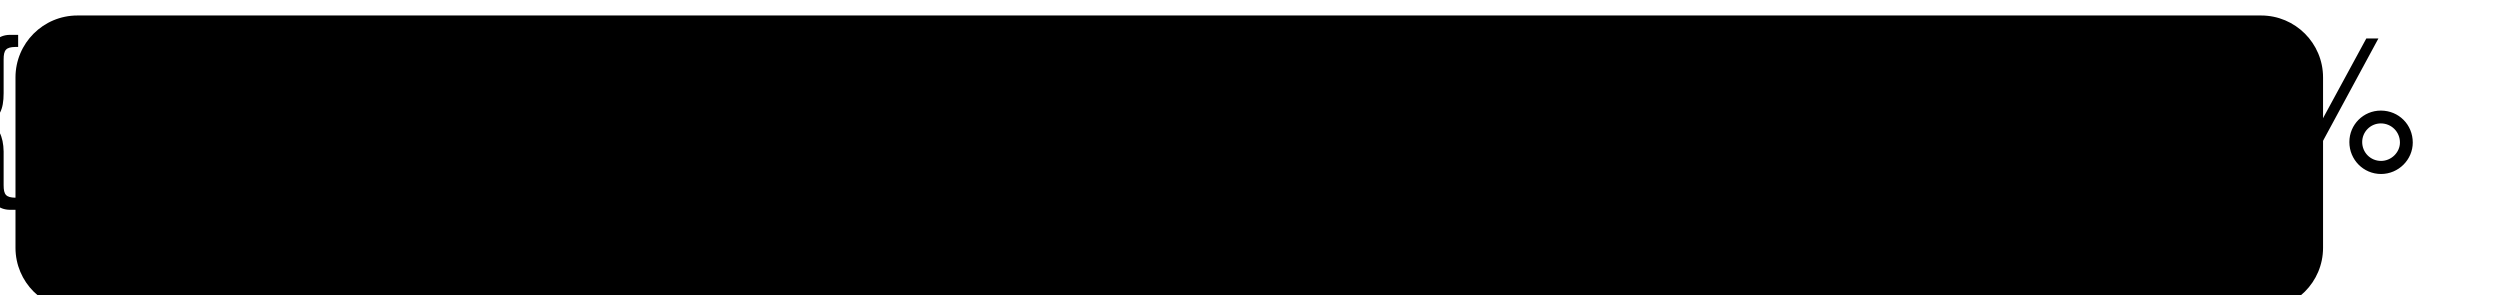
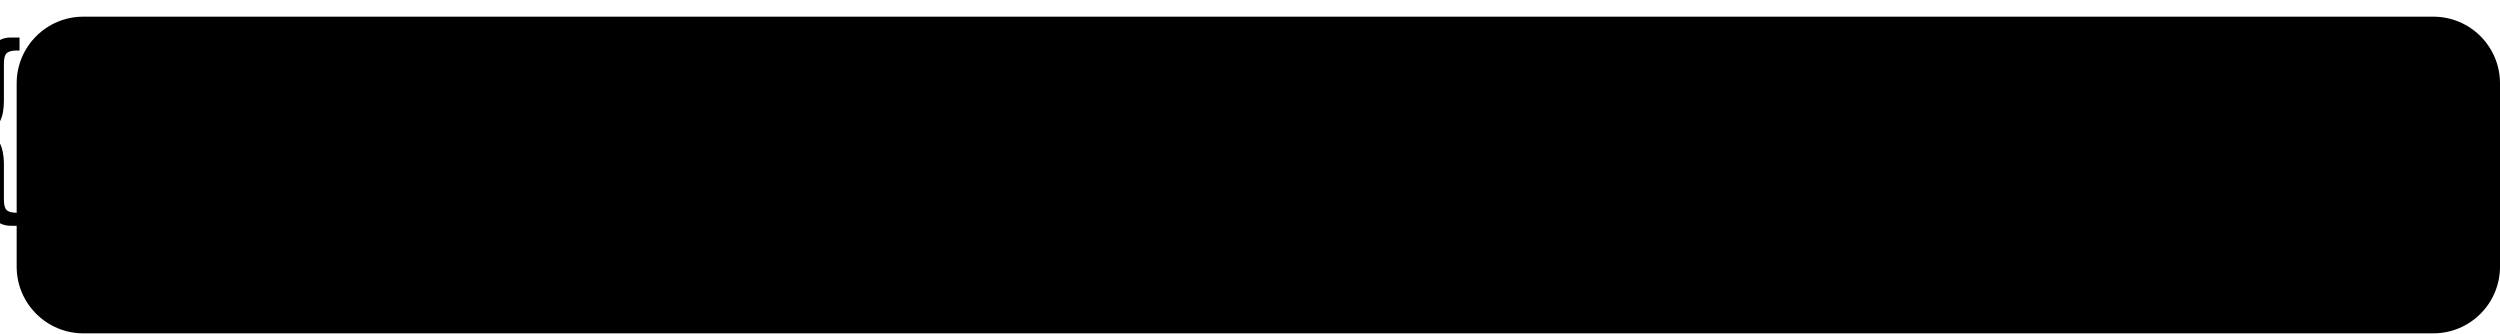
- <svg xmlns="http://www.w3.org/2000/svg" viewBox="150 20">
+ <svg xmlns="http://www.w3.org/2000/svg" viewBox="0 0 150 20" width="150" height="20">
  <defs>
    <linearGradient id="greenGradient" x1="0" x2="0" y1="0" y2="1" gradientTransform="rotate(270)">
      <stop offset="0%" stop-color="#a3ee5b" />
      <stop offset="50%" stop-color="#66d855" />
      <stop offset="100%" stop-color="#40ba0f" />
    </linearGradient>
    <linearGradient id="redGradient" x1="0" x2="0" y1="0" y2="1" gradientTransform="rotate(270)">
      <stop offset="0%" stop-color="#F1959B" />
      <stop offset="50%" stop-color="#F07470" />
      <stop offset="100%" stop-color="#EA4C46" />
    </linearGradient>
  </defs>
  <rect width="149" height="19" x="1" y="1" fill="url(#{{ gradient }})" rx="4" ry="4" stroke-width="1" stroke="{{ stroke }}" />
  <text x="75" y="11" font-size="12" font-family="Helvetica, Arial" text-anchor="middle" alignment-baseline="middle" fill="{{ fontColor }}">{{ statistic }}: {{ percentage }}%</text>
</svg>
